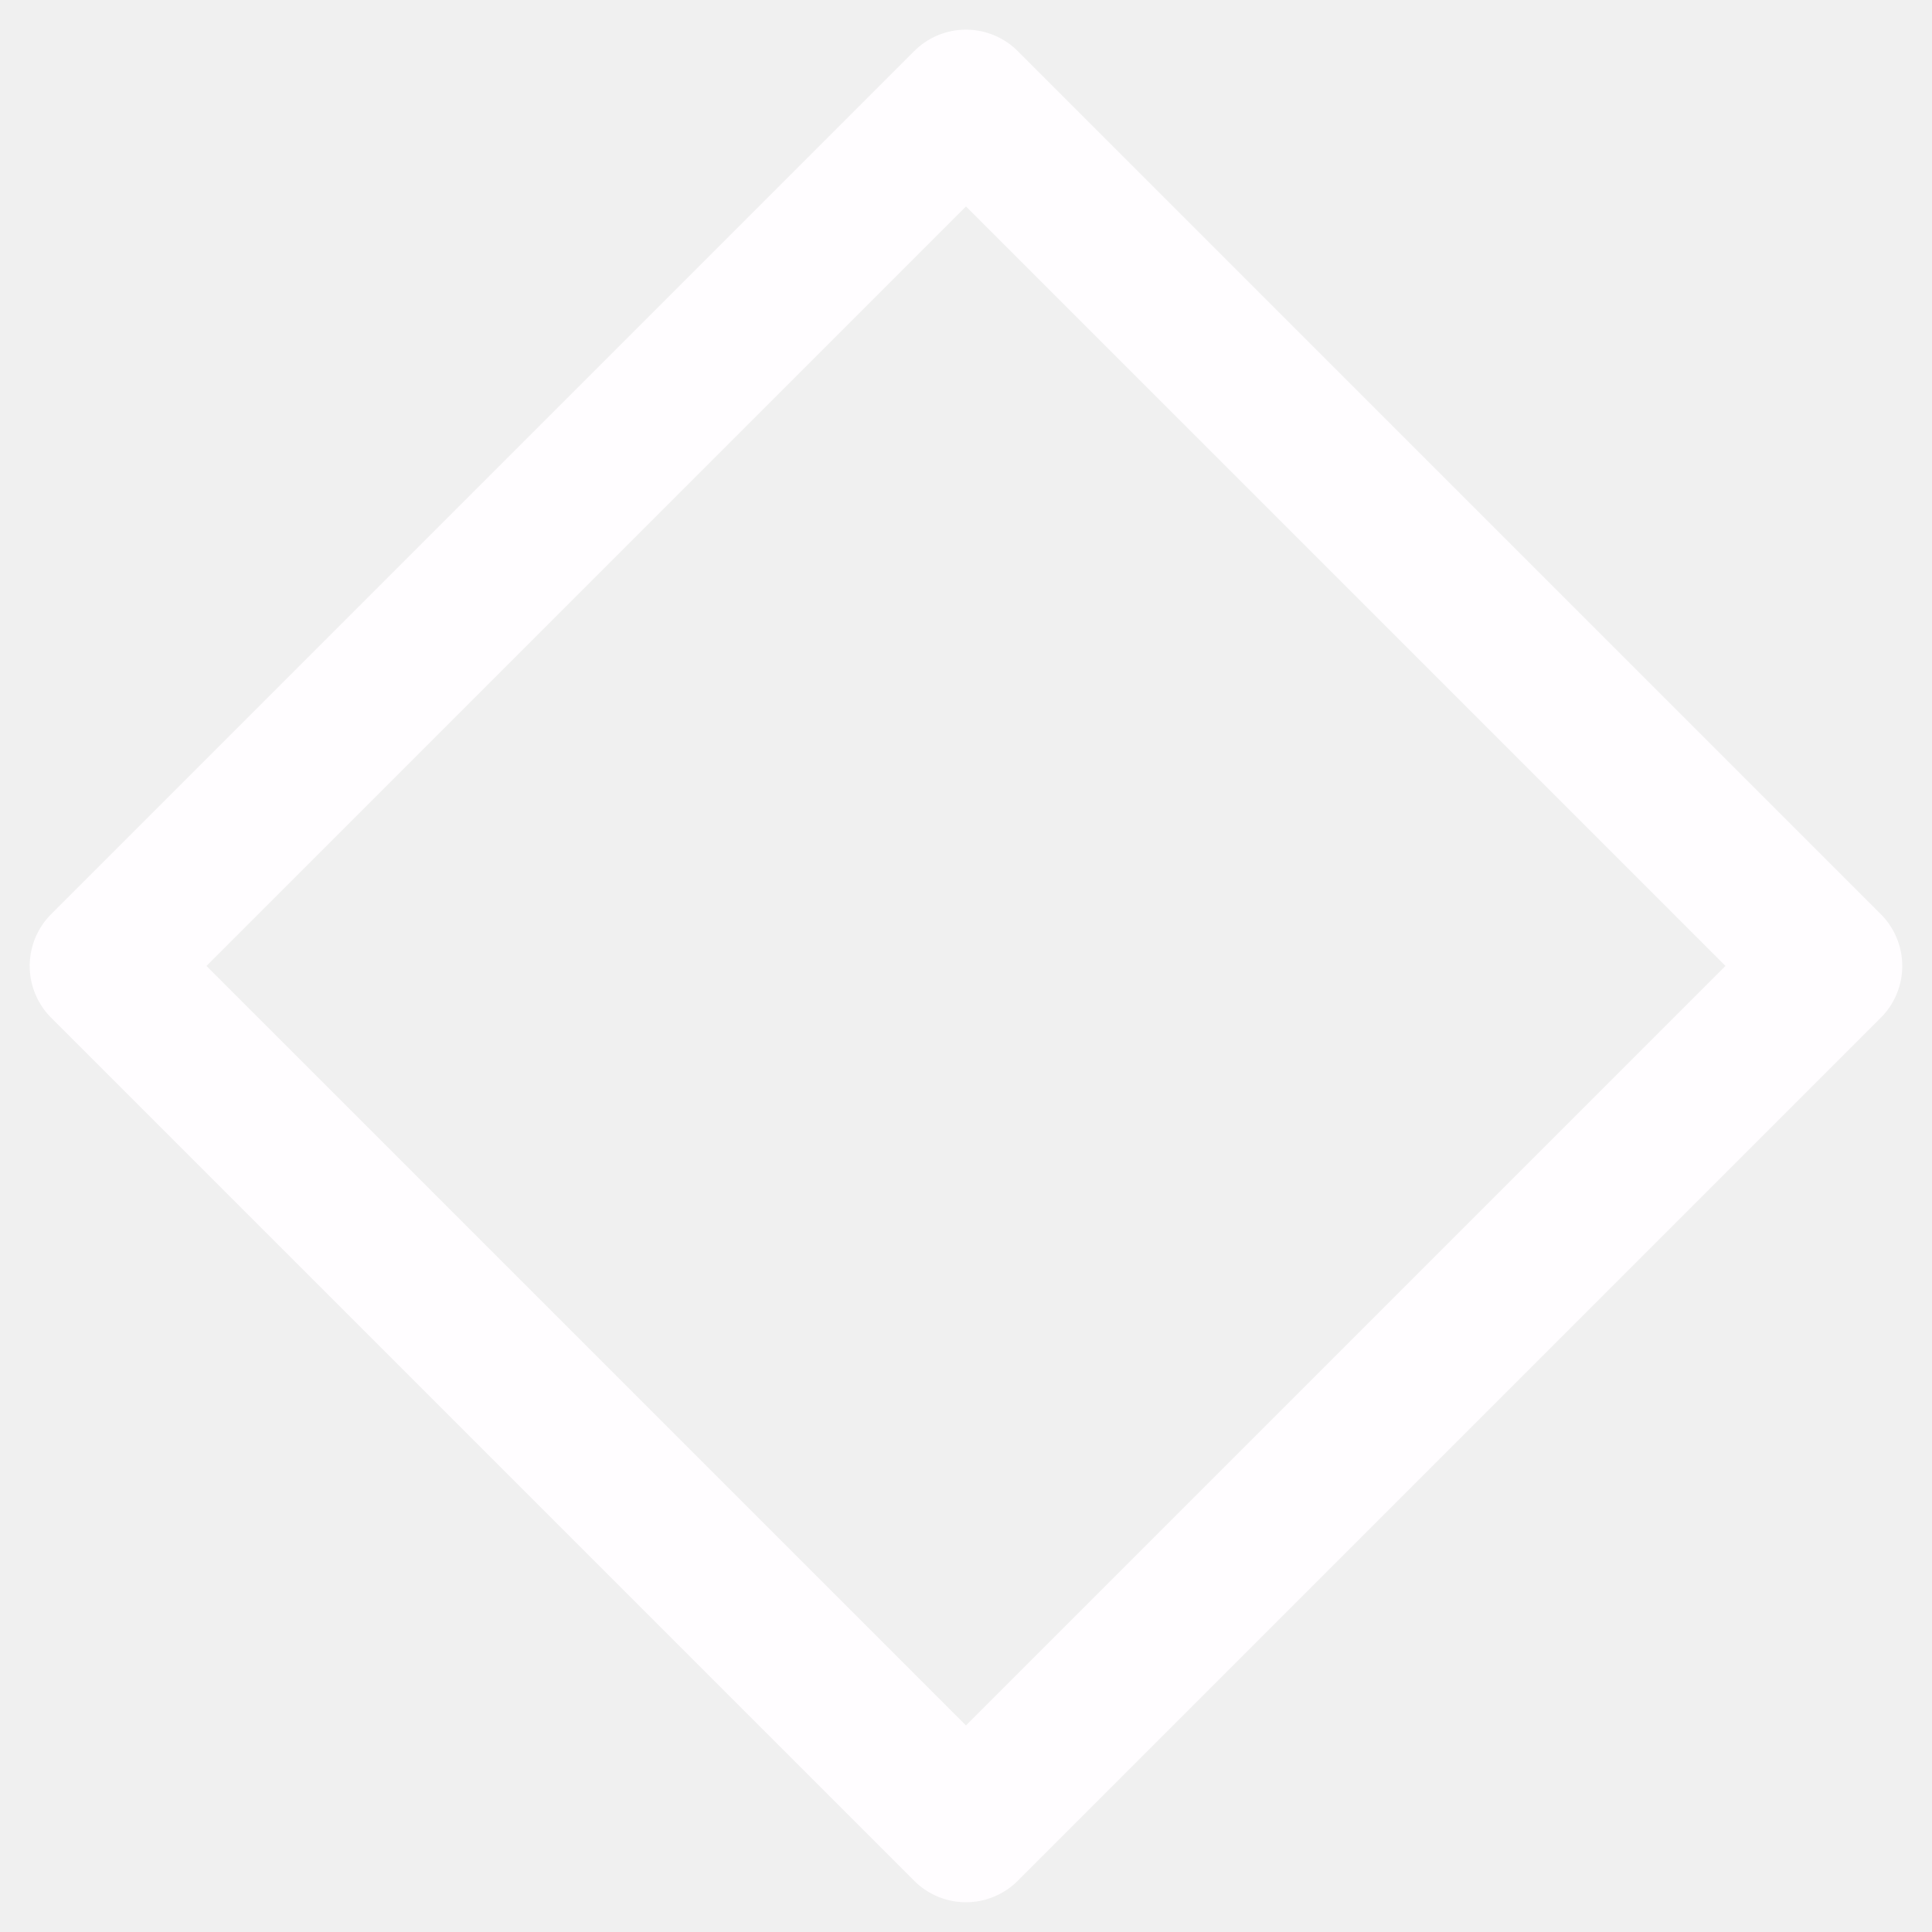
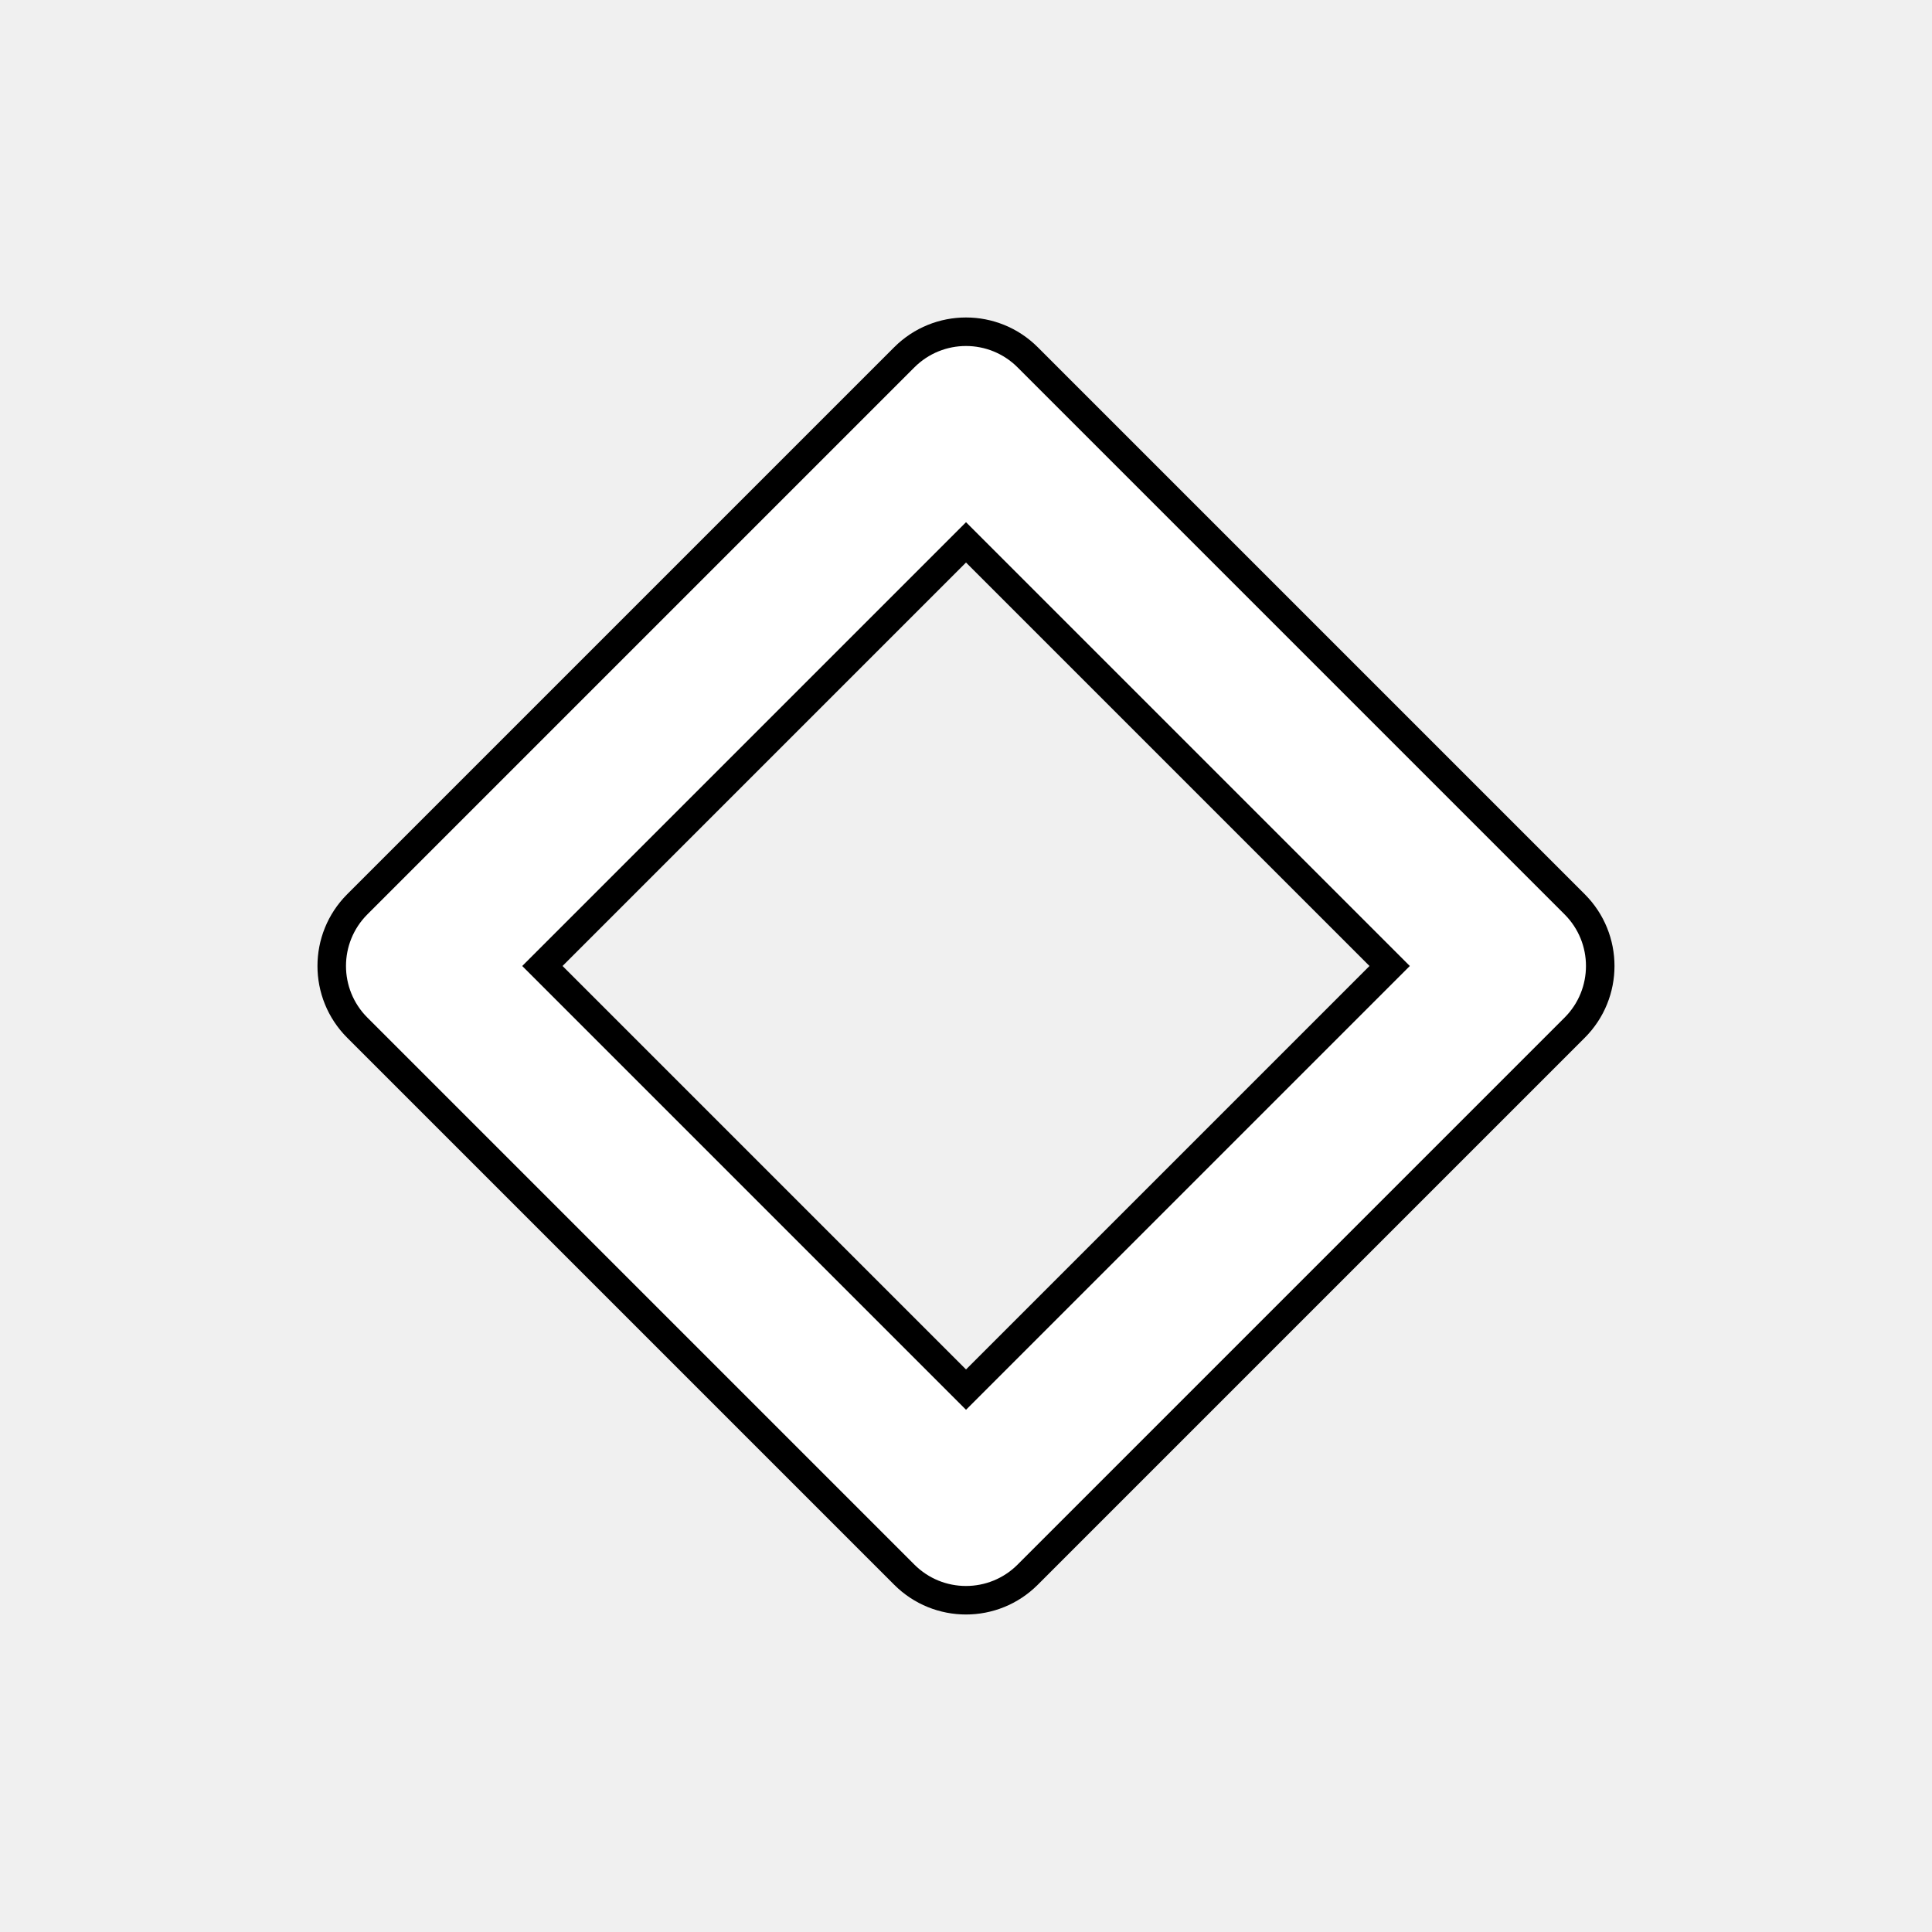
- <svg xmlns="http://www.w3.org/2000/svg" width="128" height="128" viewBox="0 0 33.867 33.867" version="1.1" id="svg8">
+ <svg xmlns="http://www.w3.org/2000/svg" id="svg8" version="1.1" viewBox="0 0 33.867 33.867" height="128" width="128">
  <defs id="defs2" />
-   <g id="layer1" transform="translate(0,-263.1333)">
-     <rect style="fill:none;fill-opacity:1;fill-rule:nonzero;stroke:#fffdff;stroke-width:2.567;stroke-linecap:round;stroke-linejoin:round;stroke-miterlimit:4;stroke-dasharray:none;stroke-dashoffset:0;stroke-opacity:1;paint-order:markers stroke fill" id="rect815" width="21.396" height="21.396" x="199.312" y="175.365" transform="rotate(45)" />
+   <g transform="translate(0,-263.1333)" id="layer1">
+     <path transform="rotate(44.99998)" id="path834" d="M 203.23 178.004 A 1.279 1.279 0 0 0 201.951 179.283 L 201.951 192.844 A 1.279 1.279 0 0 0 203.23 194.123 L 216.791 194.123 A 1.279 1.279 0 0 0 218.07 192.844 L 218.07 179.283 A 1.279 1.279 0 0 0 216.791 178.004 L 203.23 178.004 z M 204.51 180.562 L 215.512 180.562 L 215.512 191.564 L 204.51 191.564 L 204.51 180.562 z " style="color:#000000;font-style:normal;font-variant:normal;font-weight:normal;font-stretch:normal;font-size:medium;line-height:normal;font-family:sans-serif;font-variant-ligatures:normal;font-variant-position:normal;font-variant-caps:normal;font-variant-numeric:normal;font-variant-alternates:normal;font-variant-east-asian:normal;font-feature-settings:normal;font-variation-settings:normal;text-indent:0;text-align:start;text-decoration:none;text-decoration-line:none;text-decoration-style:solid;text-decoration-color:#000000;letter-spacing:normal;word-spacing:normal;text-transform:none;writing-mode:lr-tb;direction:ltr;text-orientation:mixed;dominant-baseline:auto;baseline-shift:baseline;text-anchor:start;white-space:normal;shape-padding:0;shape-margin:0;inline-size:0;clip-rule:nonzero;display:inline;overflow:visible;visibility:visible;isolation:auto;mix-blend-mode:normal;color-interpolation:sRGB;color-interpolation-filters:linearRGB;solid-color:#000000;solid-opacity:1;vector-effect:none;fill:#ffffff;fill-opacity:1;fill-rule:nonzero;stroke:#000000;stroke-width:1;stroke-linecap:round;stroke-linejoin:round;stroke-miterlimit:4;stroke-dasharray:none;stroke-dashoffset:0;stroke-opacity:1;paint-order:markers stroke fill;color-rendering:auto;image-rendering:auto;shape-rendering:auto;text-rendering:auto;enable-background:accumulate;stop-color:#000000;stop-opacity:1;opacity:1" />
  </g>
</svg>
